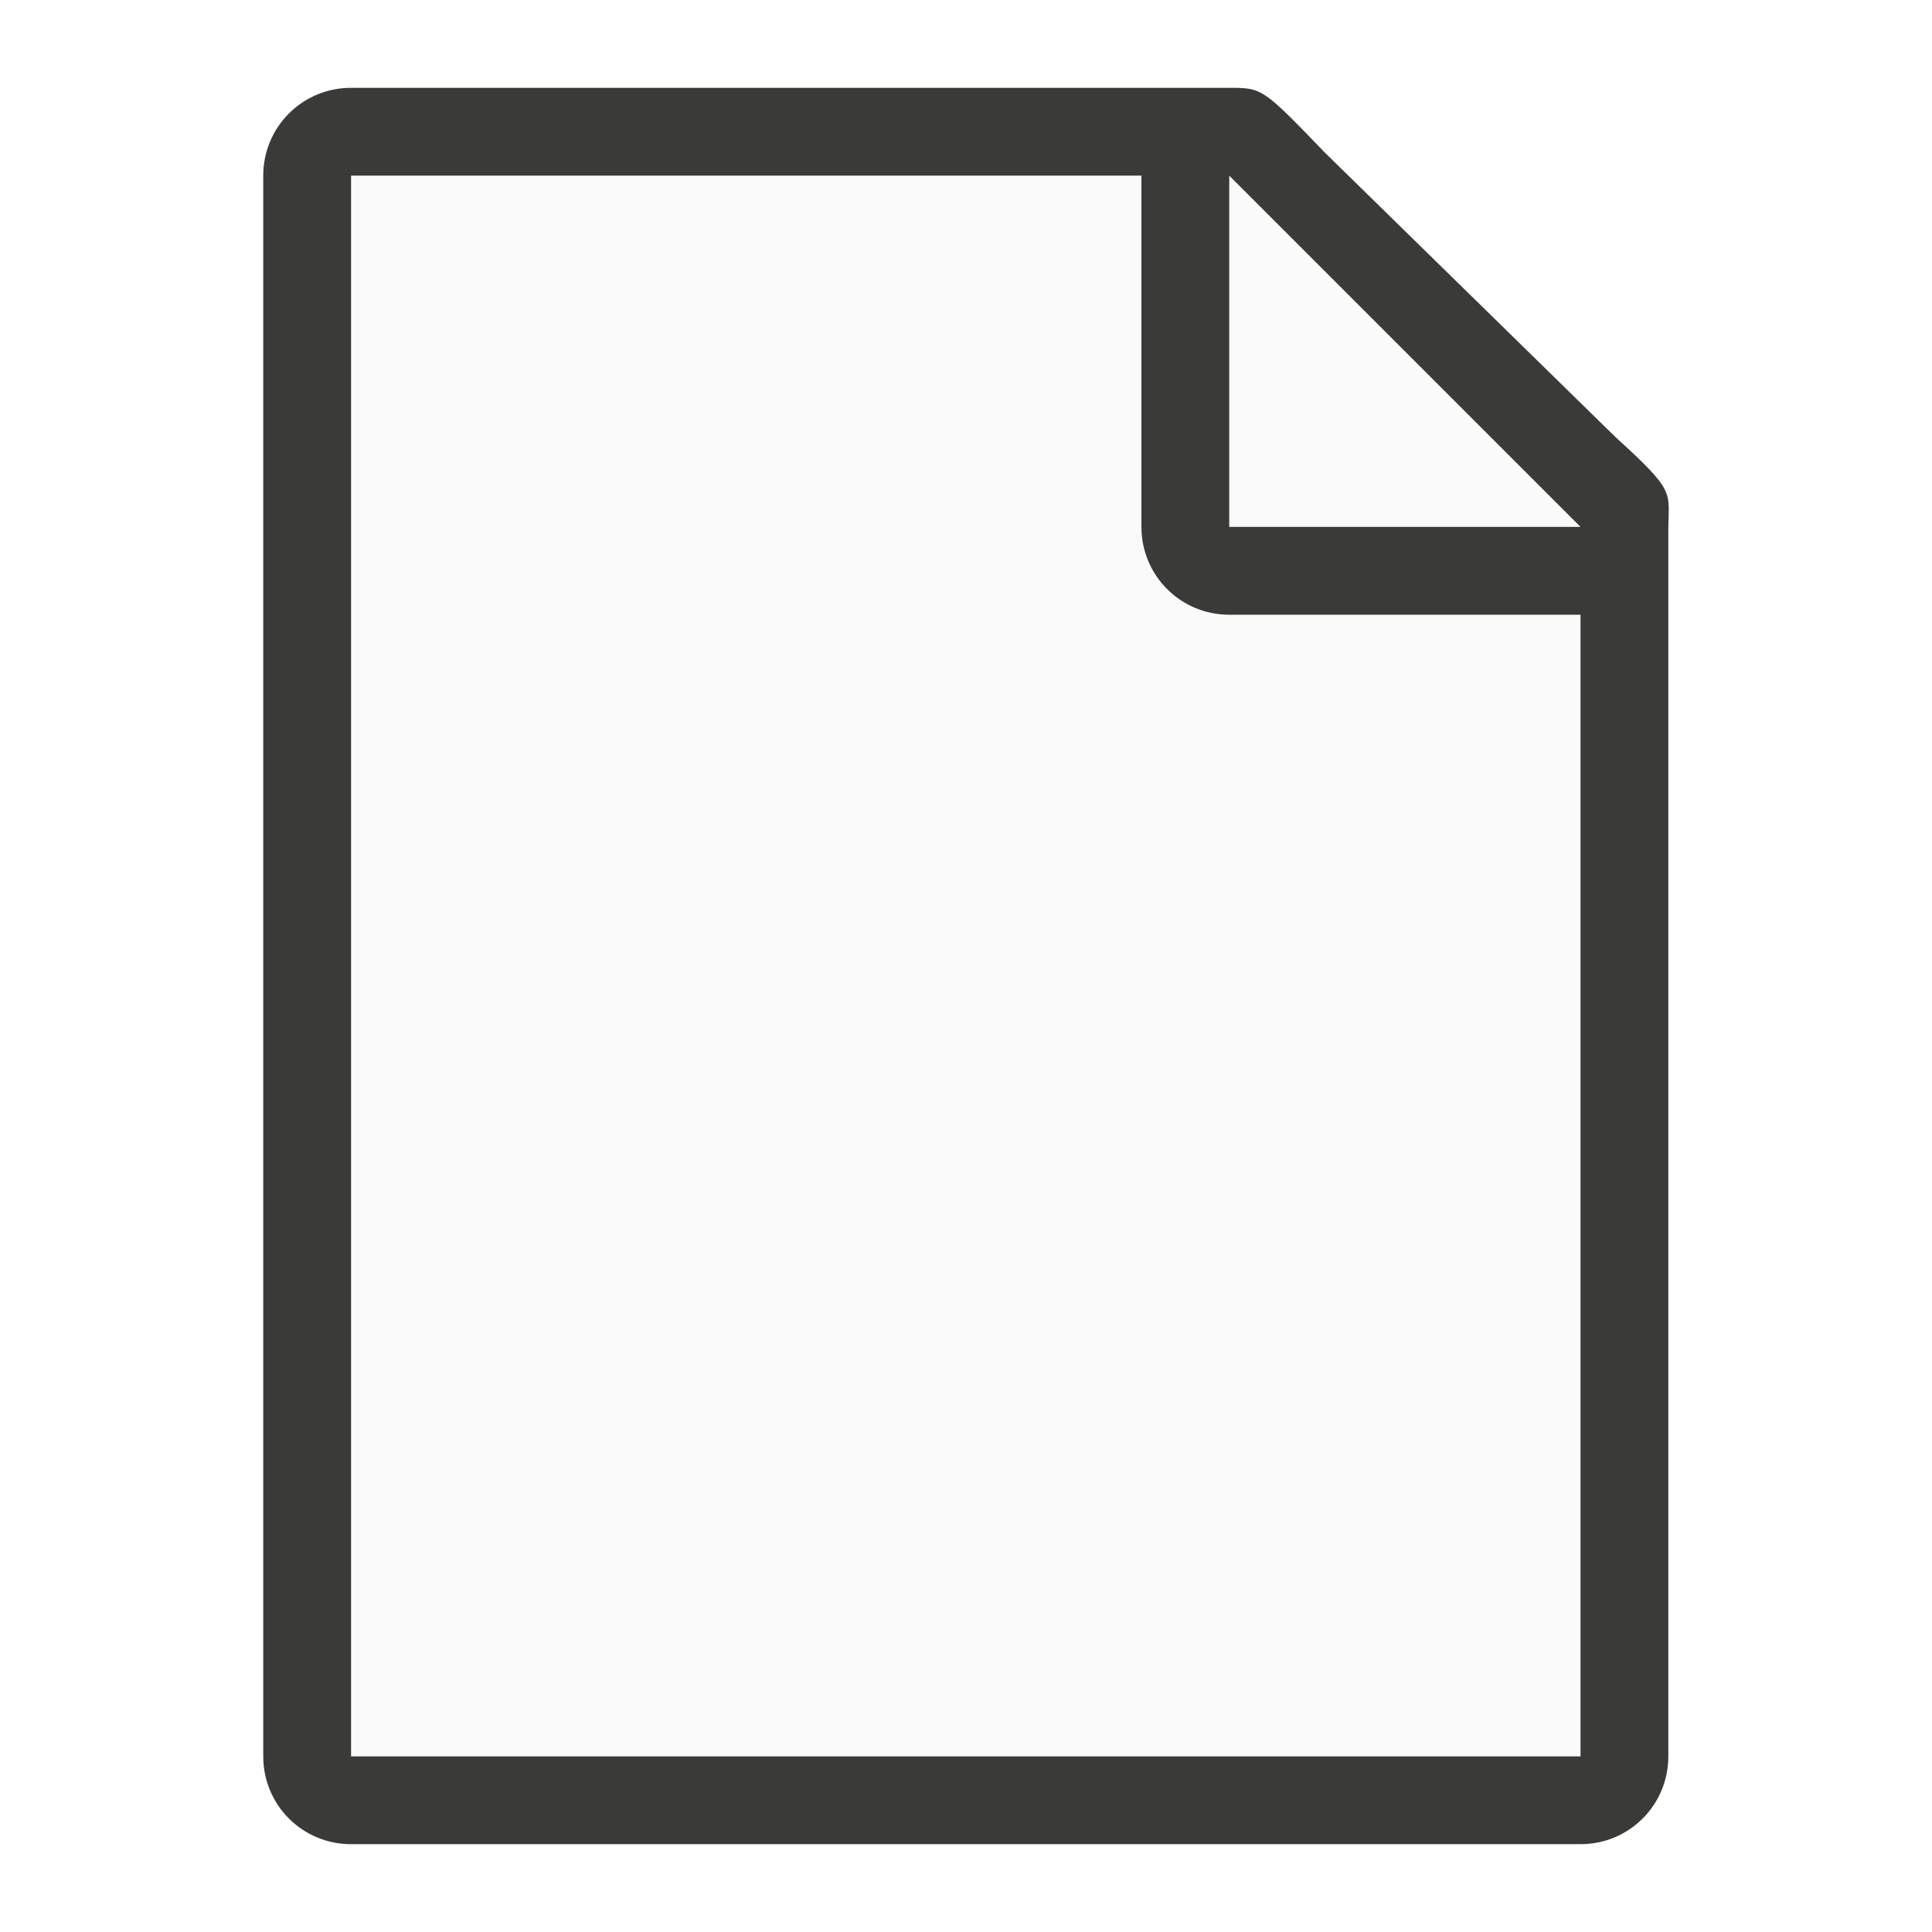
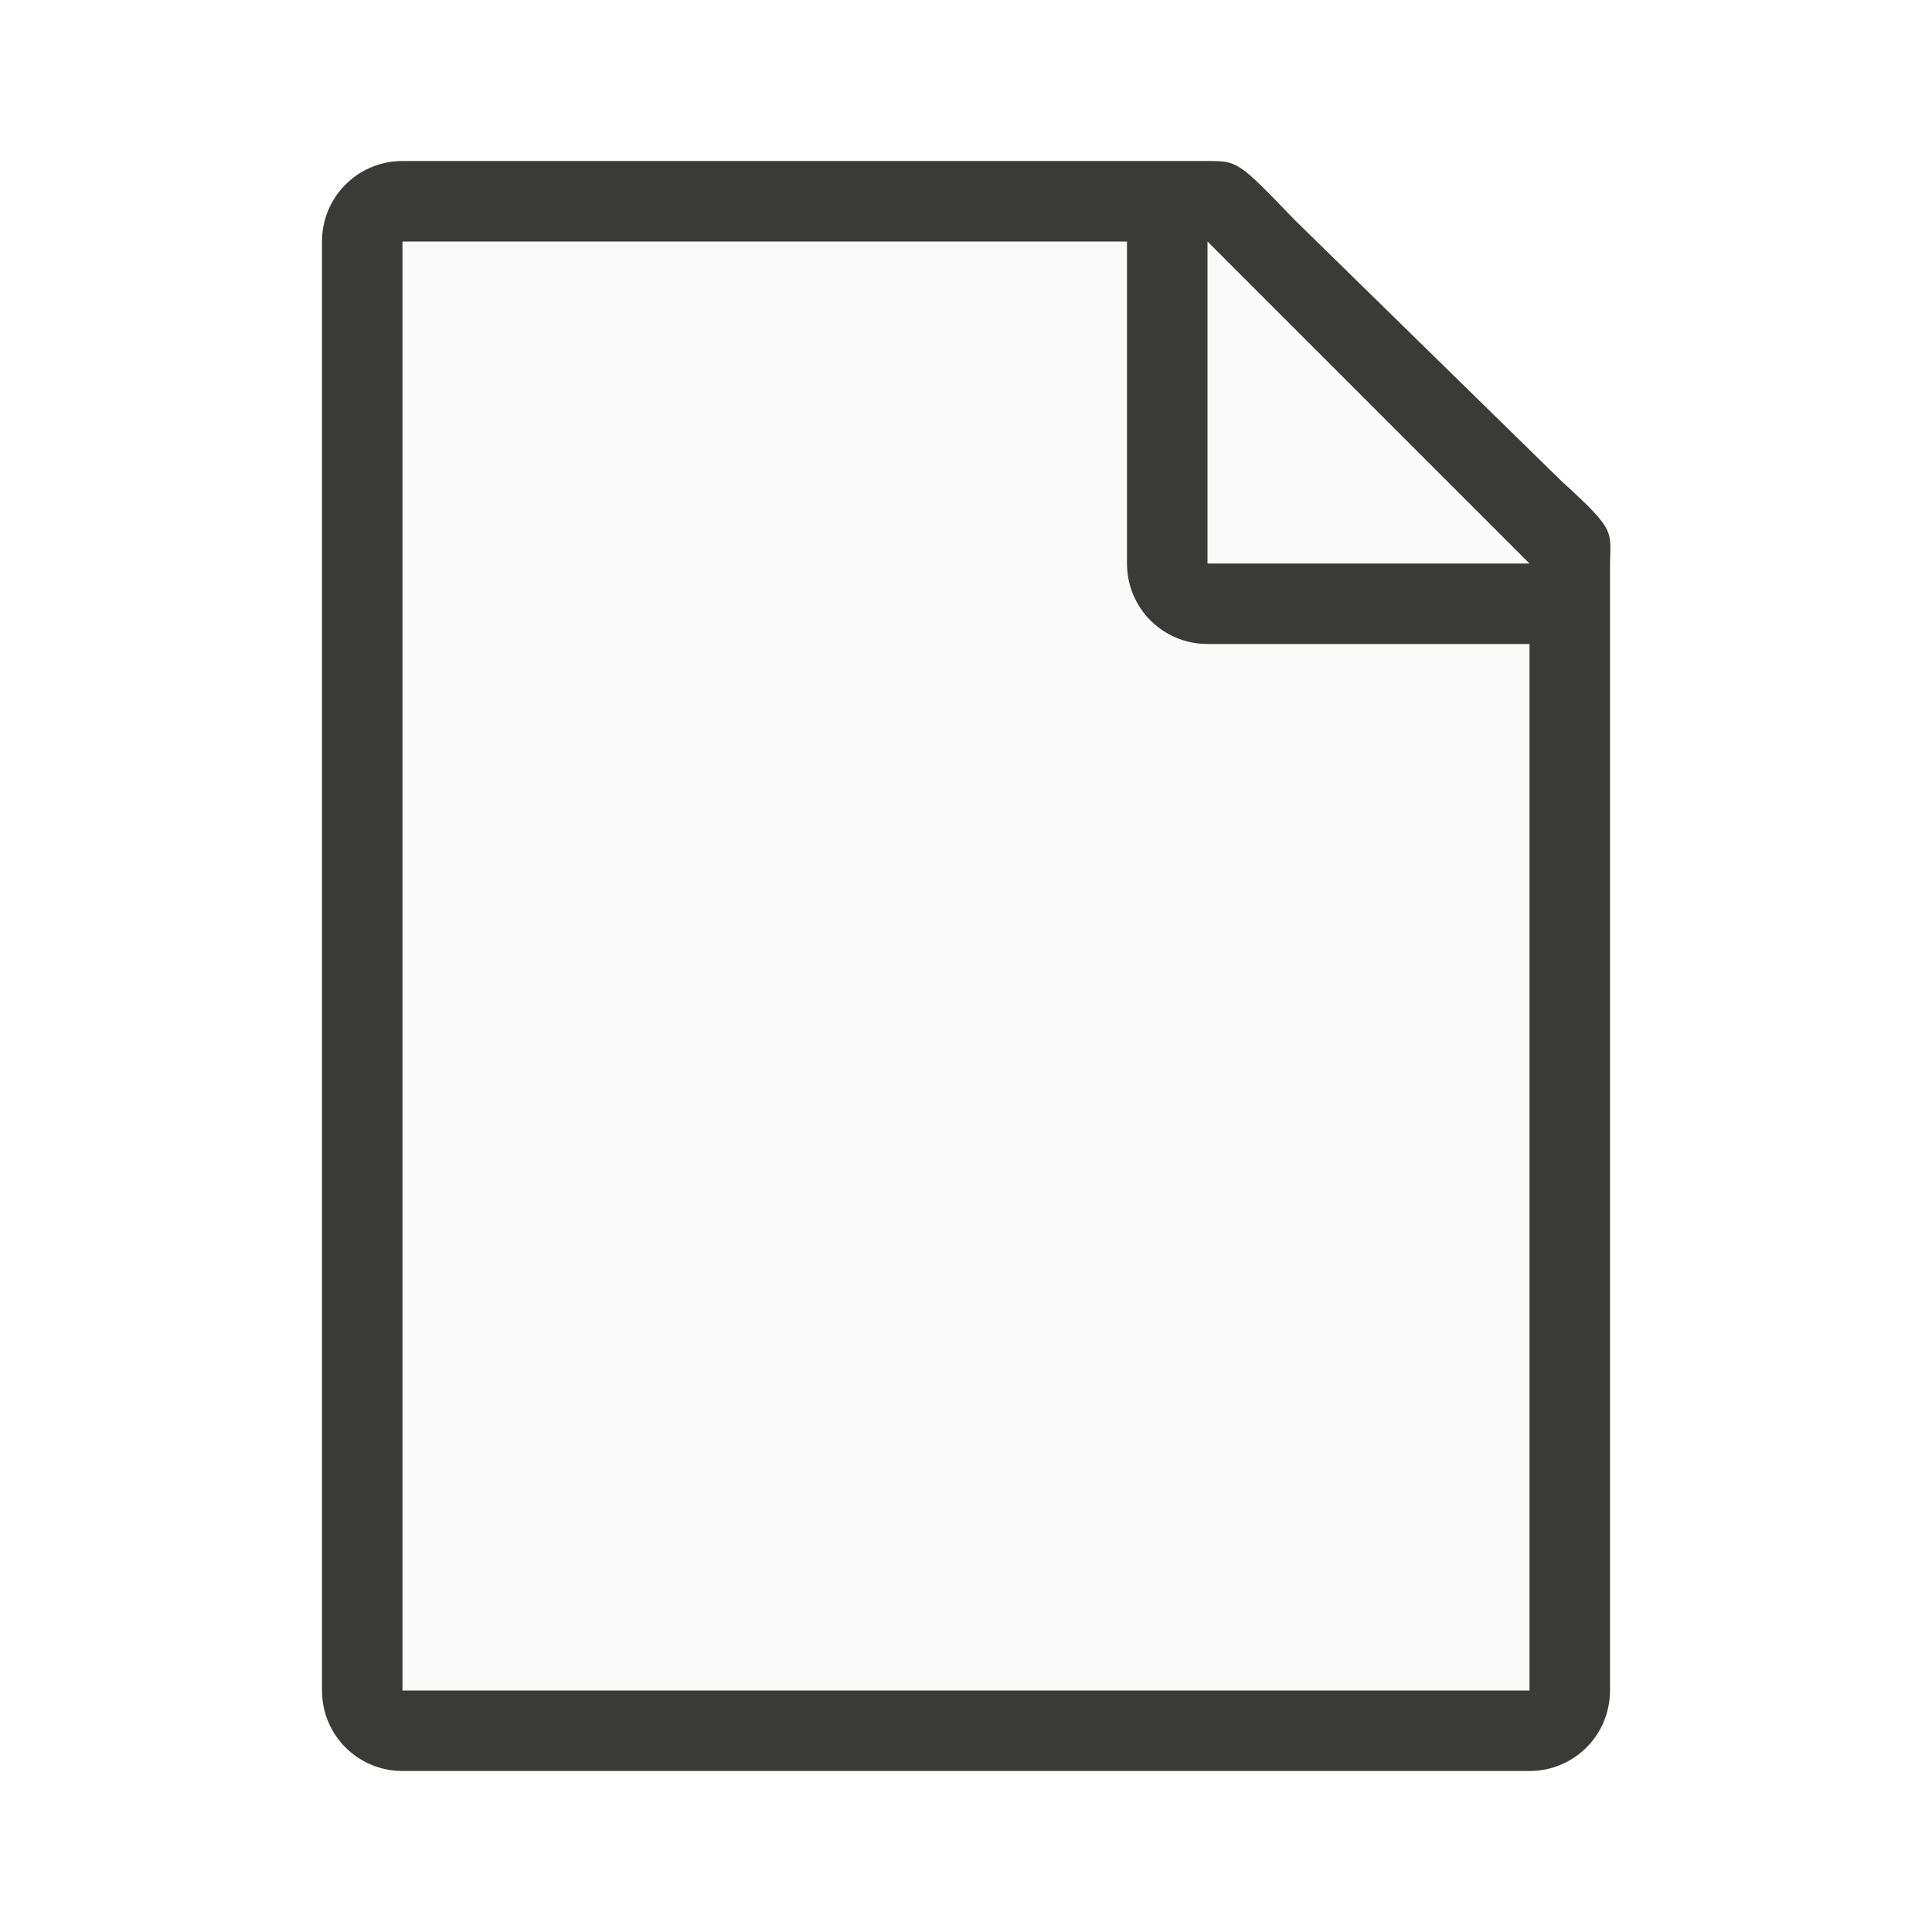
- <svg xmlns="http://www.w3.org/2000/svg" viewBox="0 0 22 22" version="1.1" id="svg8" width="22" height="22">
-   <defs id="defs12" />
-   <g id="g298" transform="translate(-1.00238,-1)">
-     <path d="M 5,3 V 21 H 19 V 6.729 L 15,3 Z" fill="#fafafa" id="path2" />
-     <path d="M 5,2 C 4.446,2 4,2.446 4,3 v 18 c 0,0.554 0.446,1 1,1 h 14 c 0.554,0 1,-0.446 1,-1 V 10.891 7.249 7.041 C 20,6.591 20.099,6.615 19.395,5.974 L 16.088,2.737 C 15.378,2 15.377,2 14.993,2 H 14.662 14 Z m 0,1 h 9 v 4 c 0,0.554 0.446,1 1,1 h 4 V 21 H 5 Z" fill="#3a3a38" id="path4" />
-     <path d="m 15,7 h 4 L 15,3 Z" fill="#fafafa" fill-rule="evenodd" id="path6" />
-   </g>
+ <svg xmlns="http://www.w3.org/2000/svg" viewBox="0 0 24 24">
+   <path d="m5 3v18h14v-14.271l-4-3.729z" fill="#fafafa" />
+   <path d="m5 2c-.554 0-1 .446-1 1v18c0 .554.446 1 1 1h14c.554 0 1-.446 1-1v-10.109-3.641-.208c0-.451.099-.427-.605-1.068l-3.307-3.237c-.71-.737-.711-.737-1.095-.737h-.332-.662zm0 1h9v4c0 .554.446 1 1 1h4v13h-14z" fill="#3a3a38" />
+   <path d="m15 7h4l-4-4z" fill="#fafafa" fill-rule="evenodd" />
</svg>
